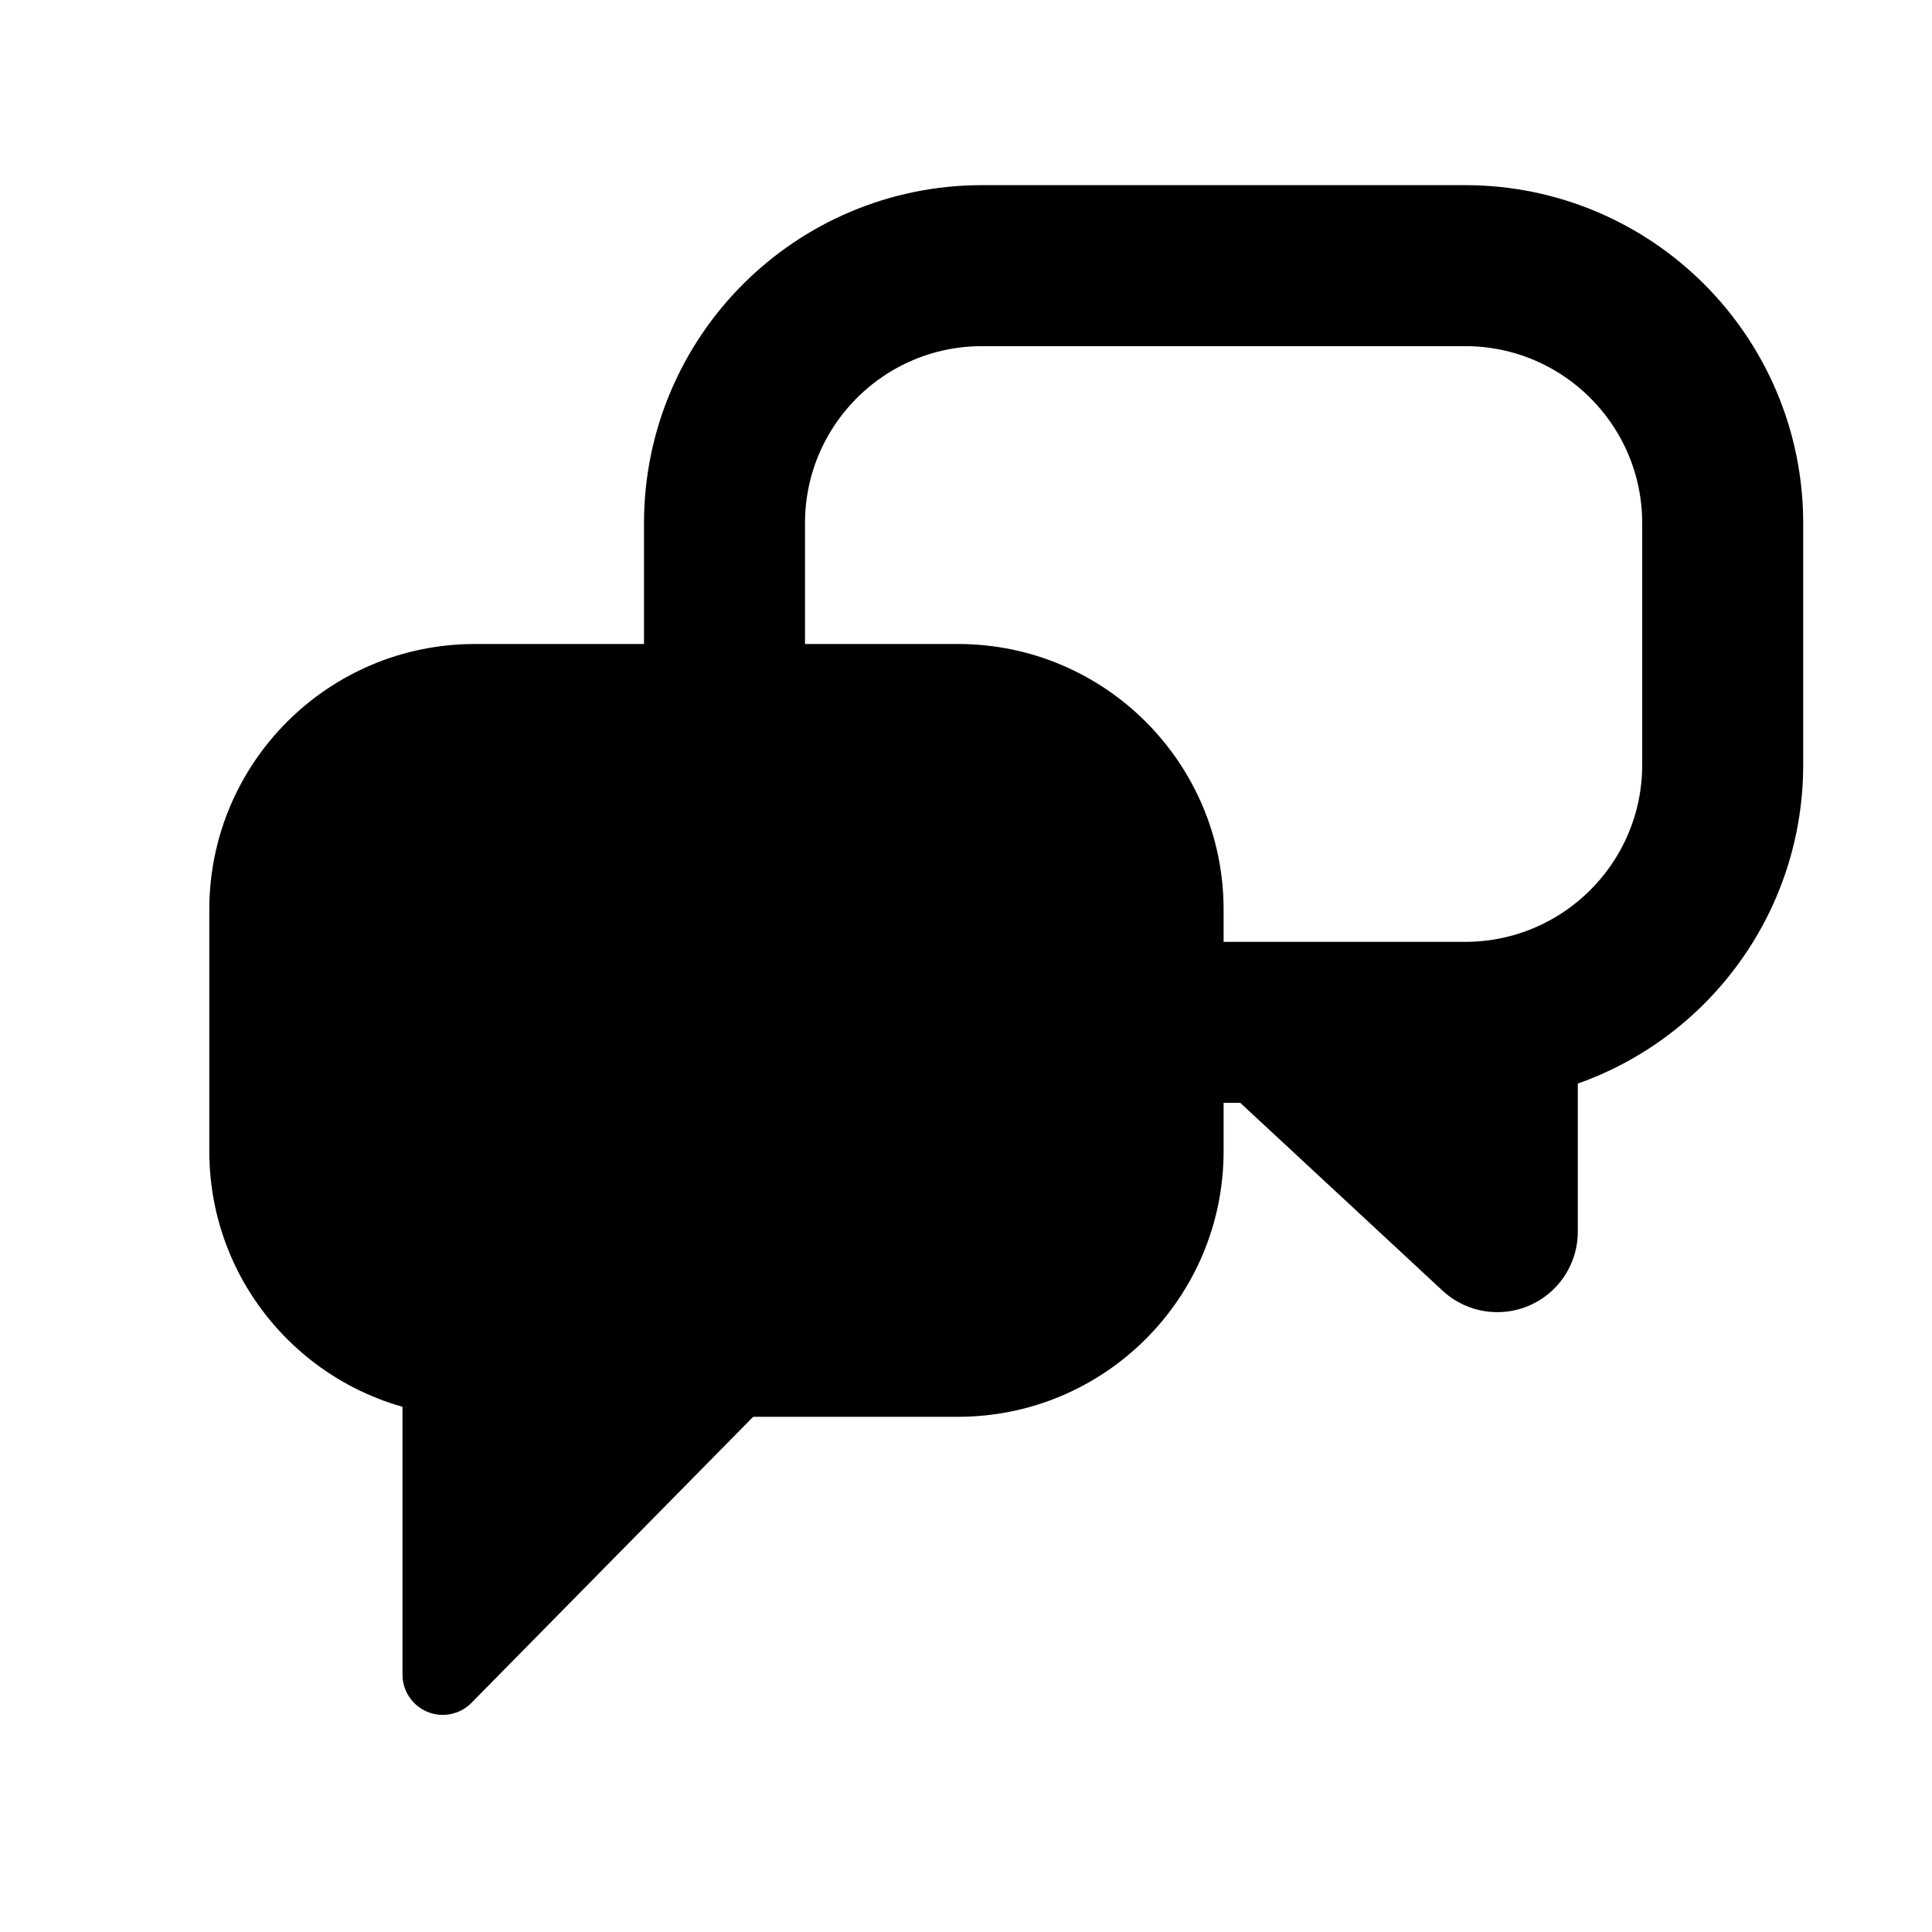
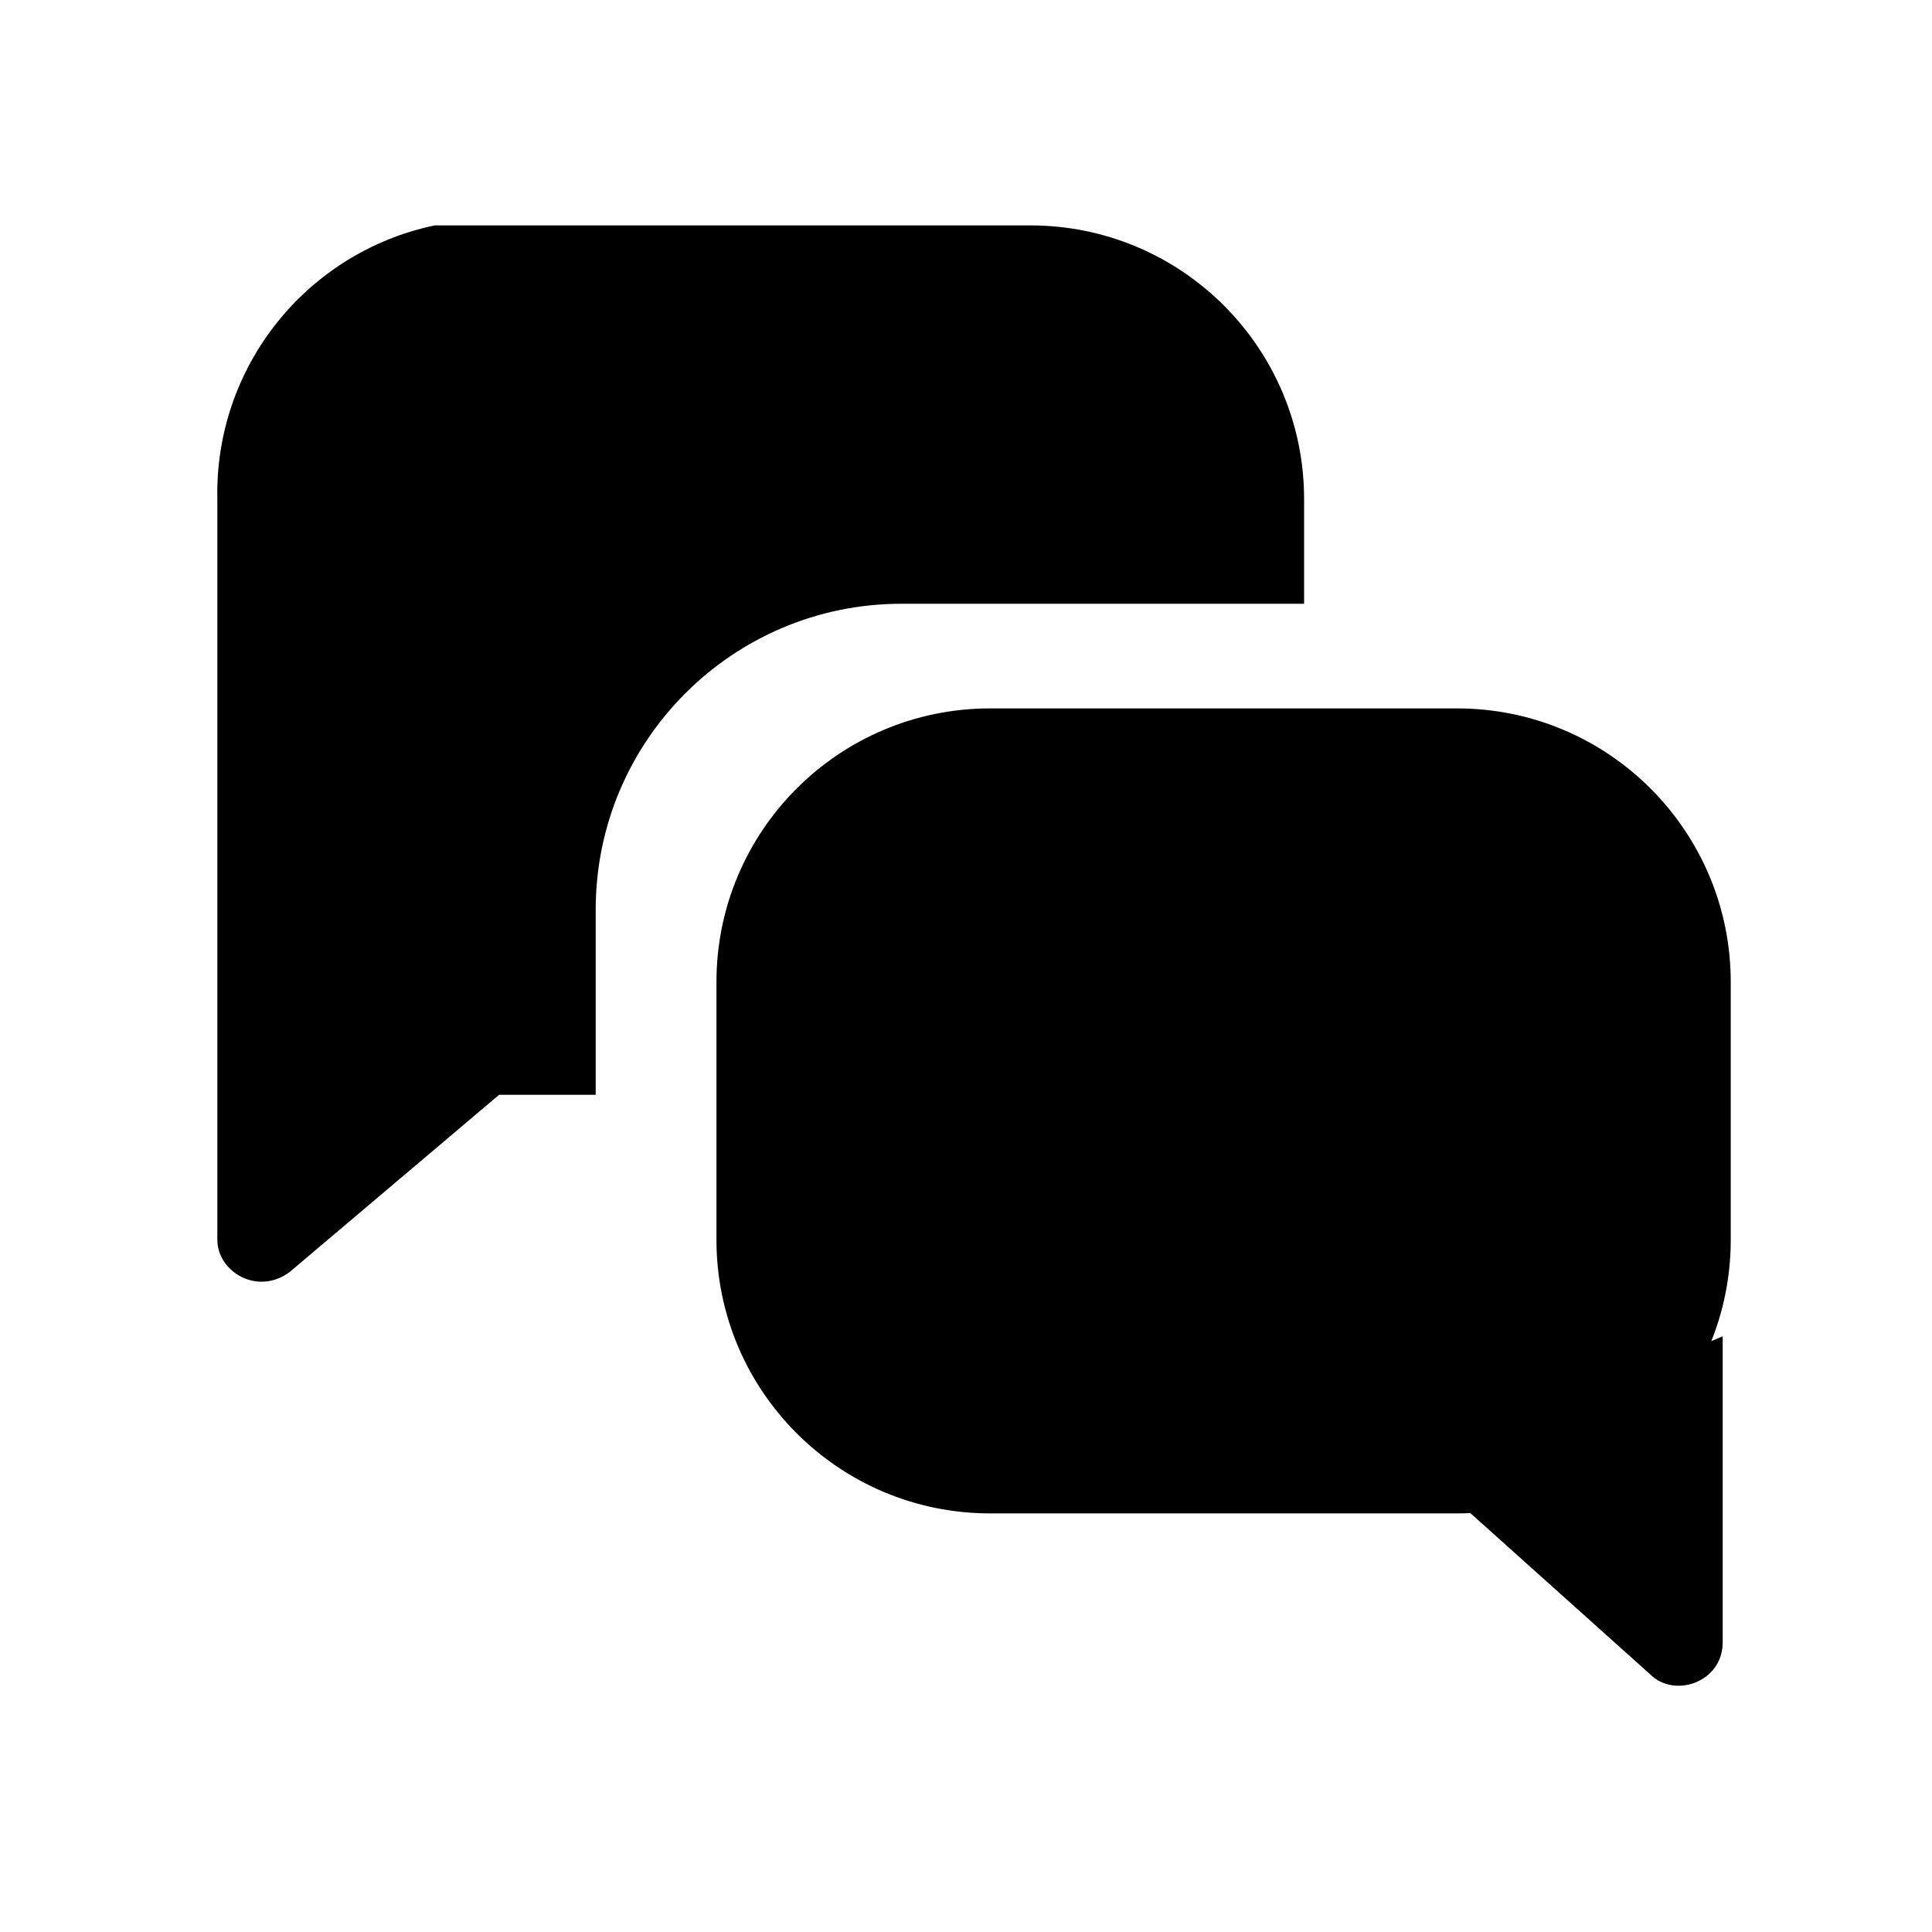
<svg xmlns="http://www.w3.org/2000/svg" viewBox="0 0 24 24" width="24" height="24">
-   <path fill="none" stroke="currentColor" stroke-linecap="round" stroke-linejoin="round" stroke-width="2" d="M12.2 3.3h6a3.2 3.2 0 0 1 3.2 3.2v3a3.2 3.2 0 0 1 -3.2 3.2h-6a3.2 3.2 0 0 1 -3.2 -3.2v-3a3.2 3.2 0 0 1 3.2 -3.2zM18.6 12.7v2.6l-2.8-2.6" />
-   <path fill="currentColor" stroke="none" d="M5.9 8h6a3.3 3.3 0 0 1 3.3 3.3v3a3.3 3.3 0 0 1 -3.3 3.3h-6a3.3 3.3 0 0 1 -3.3 -3.3v-3a3.3 3.3 0 0 1 3.3 -3.3z" />
-   <path fill="currentColor" stroke="none" d="M5 17.2v3.6a.5.5 0 0 0 .85.36l3.9-3.96z" />
+   <path fill="currentColor" stroke="none" d="M5.4 2.8h7.4a3.4 3.4 0 0 1 3.4 3.4v1.3h-5a3.8 3.8 0 0 0-3.8 3.8v2.3H6.2l-2.6 2.2c-.4.3-.9 0-.9-.4V6.2a3.4 3.4 0 0 1 2.7-3.4z" />
+   <path fill="currentColor" stroke="none" d="M12.3 8.8h5.8a3.4 3.4 0 0 1 3.4 3.4v3.2a3.4 3.4 0 0 1 -3.4 3.4h-5.8a3.4 3.4 0 0 1 -3.4 -3.4v-3.2a3.4 3.4 0 0 1 3.4 -3.4z" />
+   <path fill="currentColor" stroke="none" d="M17.6 18.2l2.9 2.6c.3.3.9.1.9-.4v-3.8z" />
</svg>
